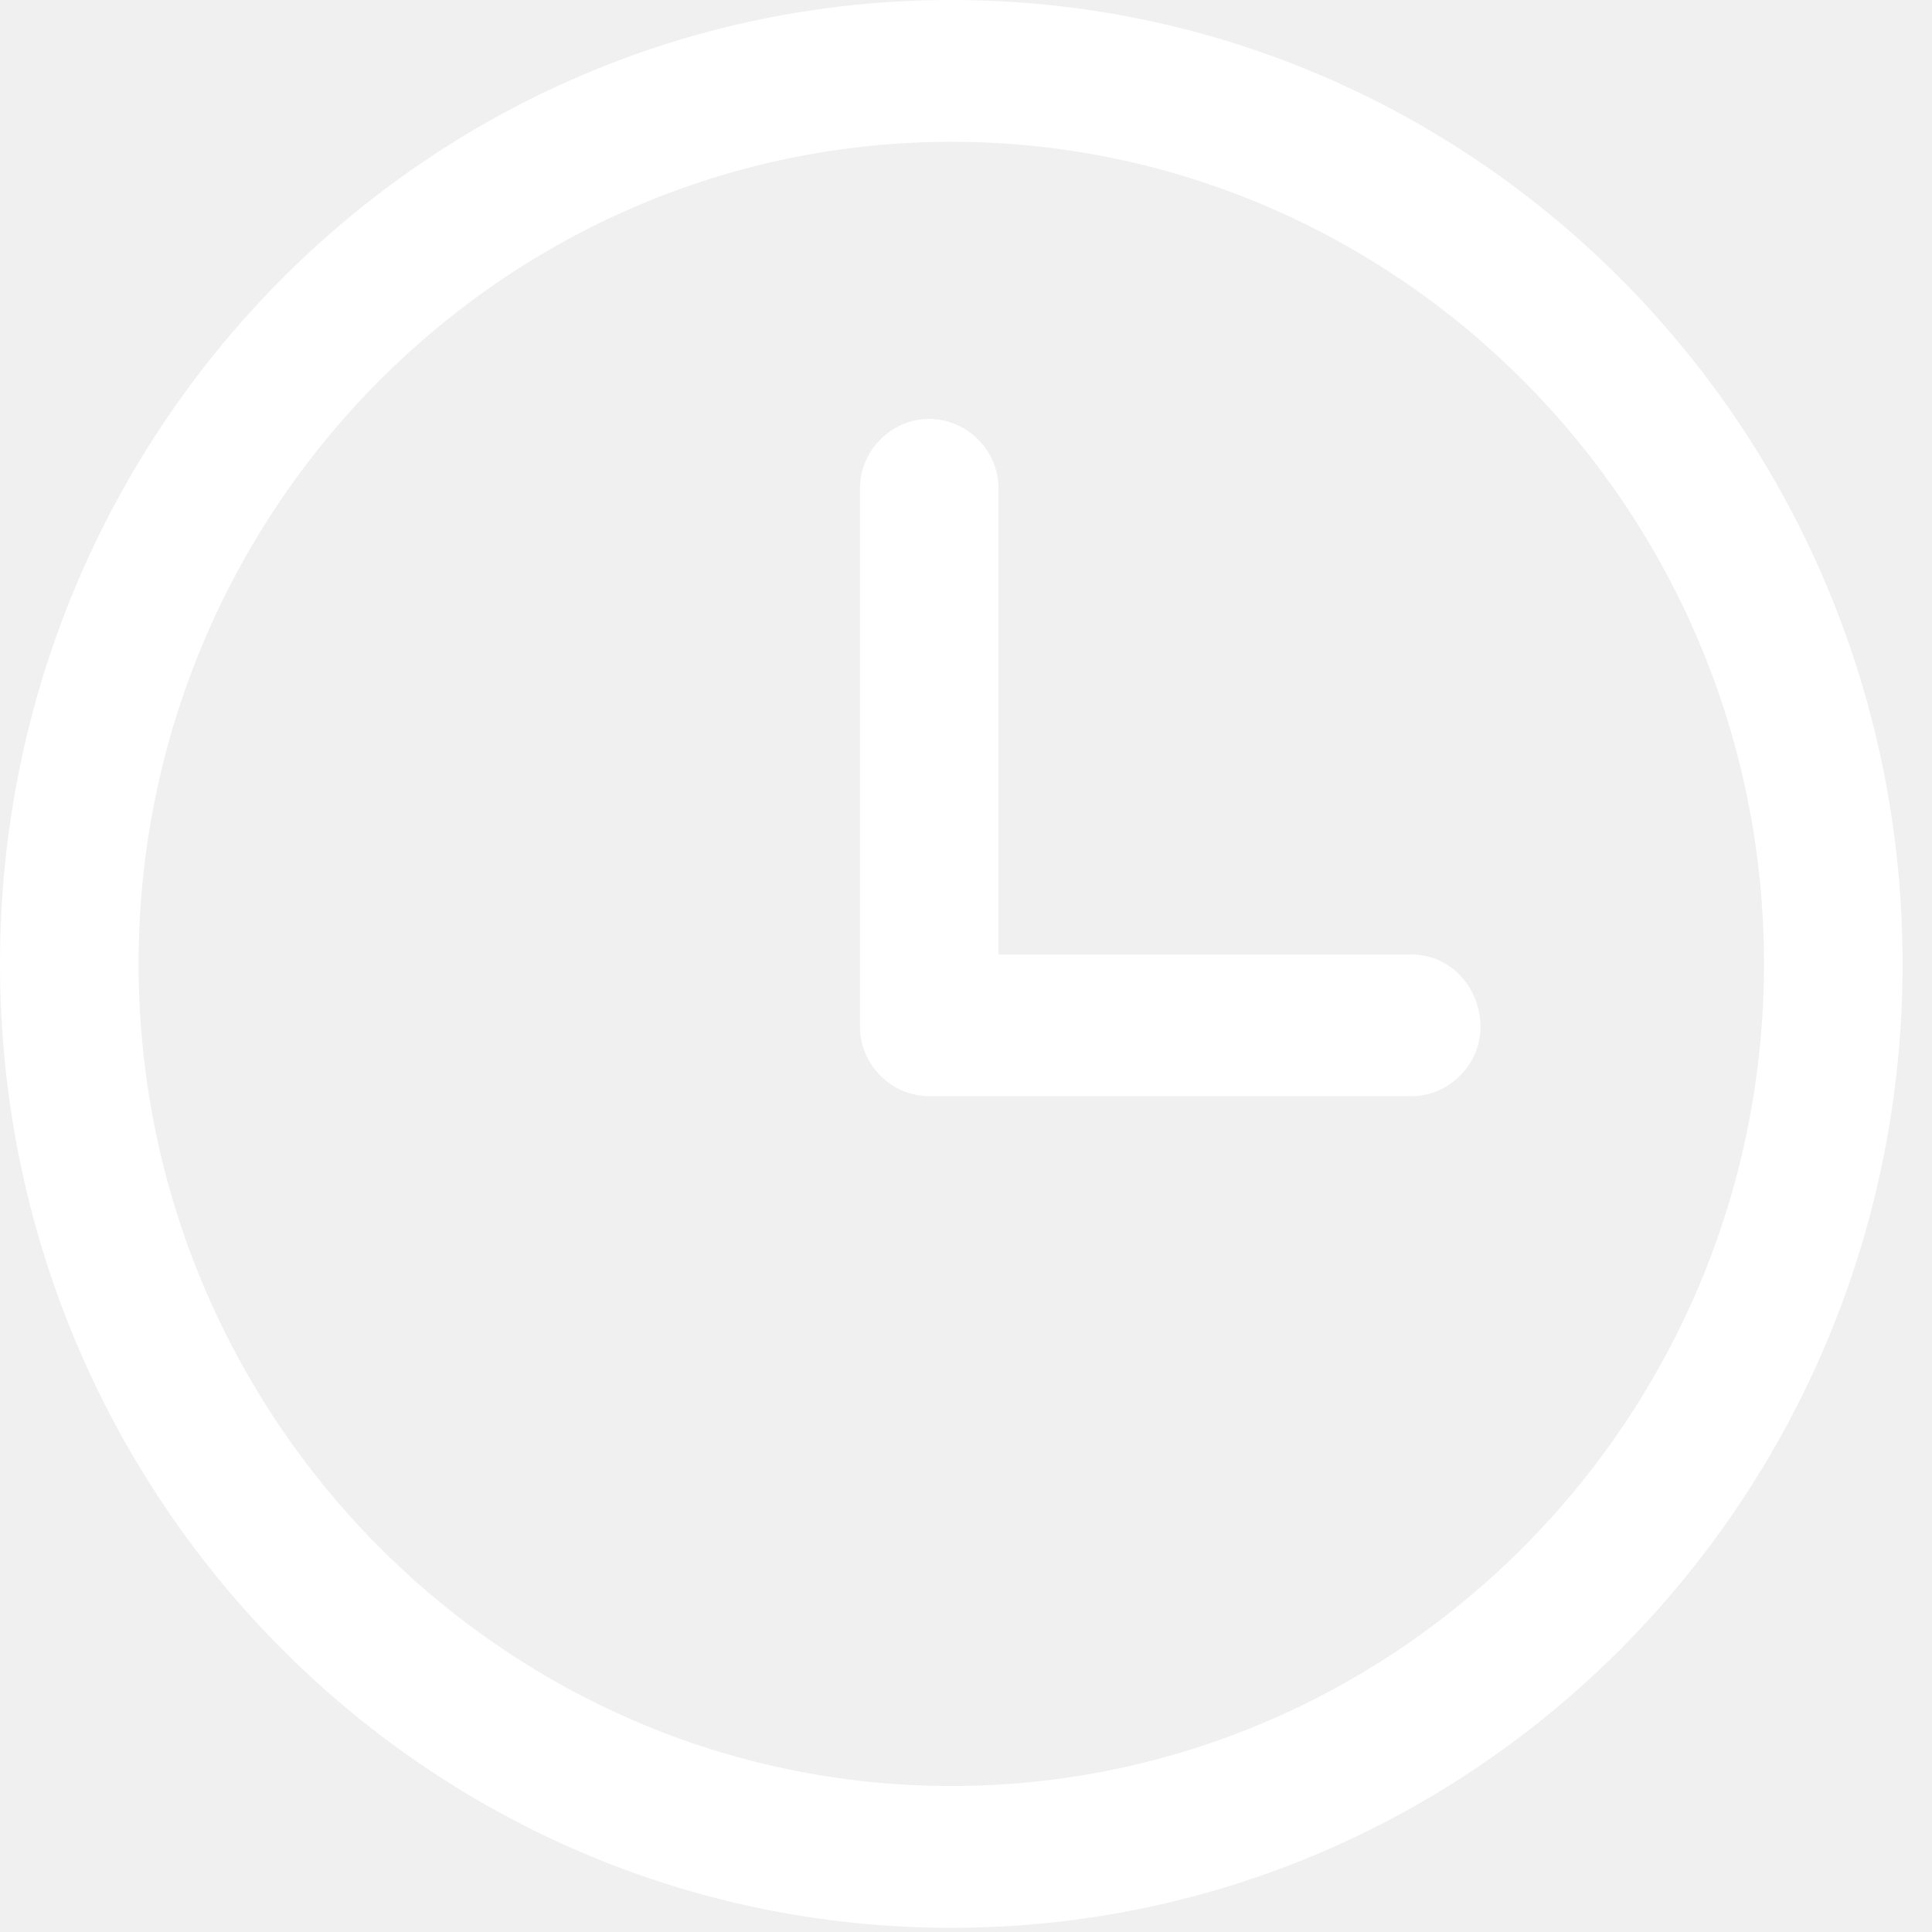
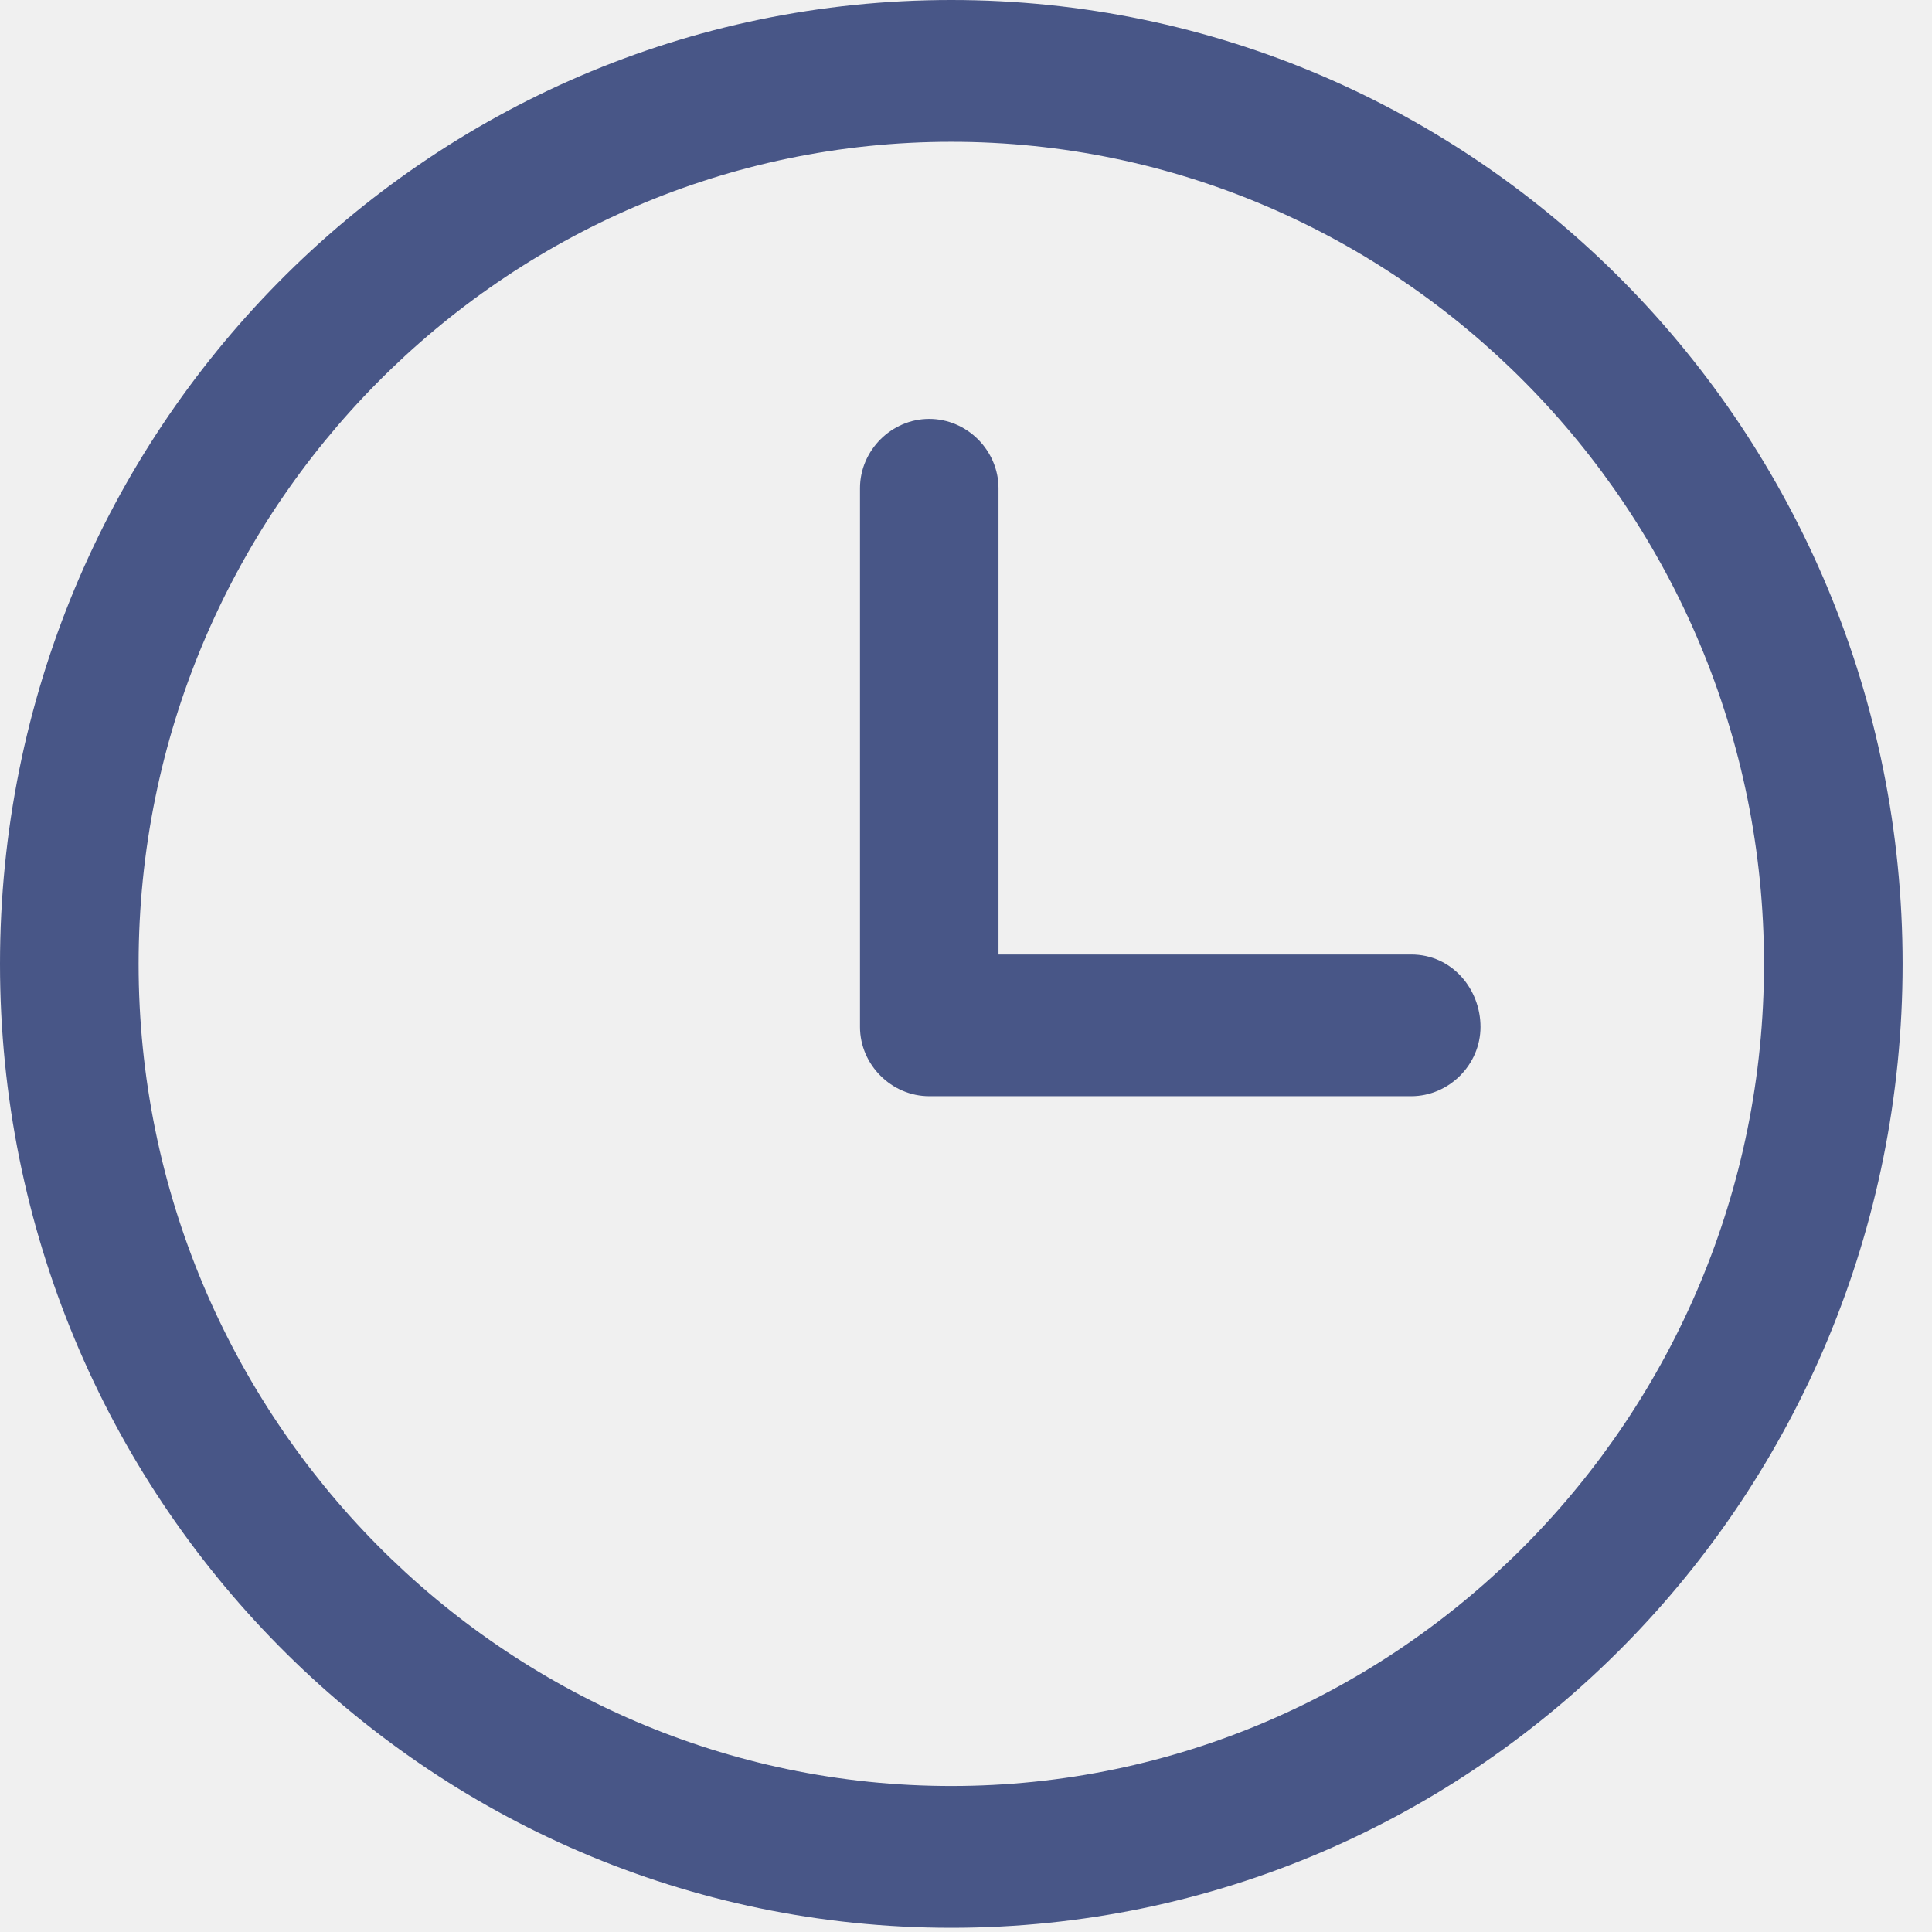
<svg xmlns="http://www.w3.org/2000/svg" width="23" height="23" viewBox="0 0 23 23" fill="none">
  <g id="Group">
-     <path id="Vector" d="M16.8 11.363H11.887V5.812C11.887 5.362 11.512 4.987 11.062 4.987C10.613 4.987 10.238 5.362 10.238 5.812V12.225C10.238 12.675 10.613 13.05 11.062 13.05H16.8C17.25 13.05 17.625 12.675 17.625 12.225C17.625 11.775 17.288 11.363 16.8 11.363Z" fill="white" />
-     <path id="Vector_2" d="M11.325 0C5.062 0 0 5.138 0 11.475C0 17.812 5.062 22.95 11.325 22.95C17.587 22.95 22.65 17.812 22.65 11.475C22.65 5.138 17.587 0 11.325 0ZM11.325 21.262C6 21.262 1.65 16.875 1.65 11.475C1.65 6.075 6 1.688 11.325 1.688C16.65 1.688 21 6.075 21 11.475C21 16.875 16.65 21.262 11.325 21.262Z" fill="white" />
+     <path id="Vector" d="M16.8 11.363H11.887V5.812C11.887 5.362 11.512 4.987 11.062 4.987C10.613 4.987 10.238 5.362 10.238 5.812V12.225C10.238 12.675 10.613 13.05 11.062 13.05H16.8C17.25 13.05 17.625 12.675 17.625 12.225C17.625 11.775 17.288 11.363 16.8 11.363Z" fill="#485687" />
+     <path id="Vector_2" d="M11.325 0C5.062 0 0 5.138 0 11.475C0 17.812 5.062 22.95 11.325 22.95C17.587 22.95 22.65 17.812 22.65 11.475C22.65 5.138 17.587 0 11.325 0ZM11.325 21.262C6 21.262 1.65 16.875 1.65 11.475C1.65 6.075 6 1.688 11.325 1.688C16.65 1.688 21 6.075 21 11.475C21 16.875 16.65 21.262 11.325 21.262Z" fill="#485687" />
  </g>
</svg>
